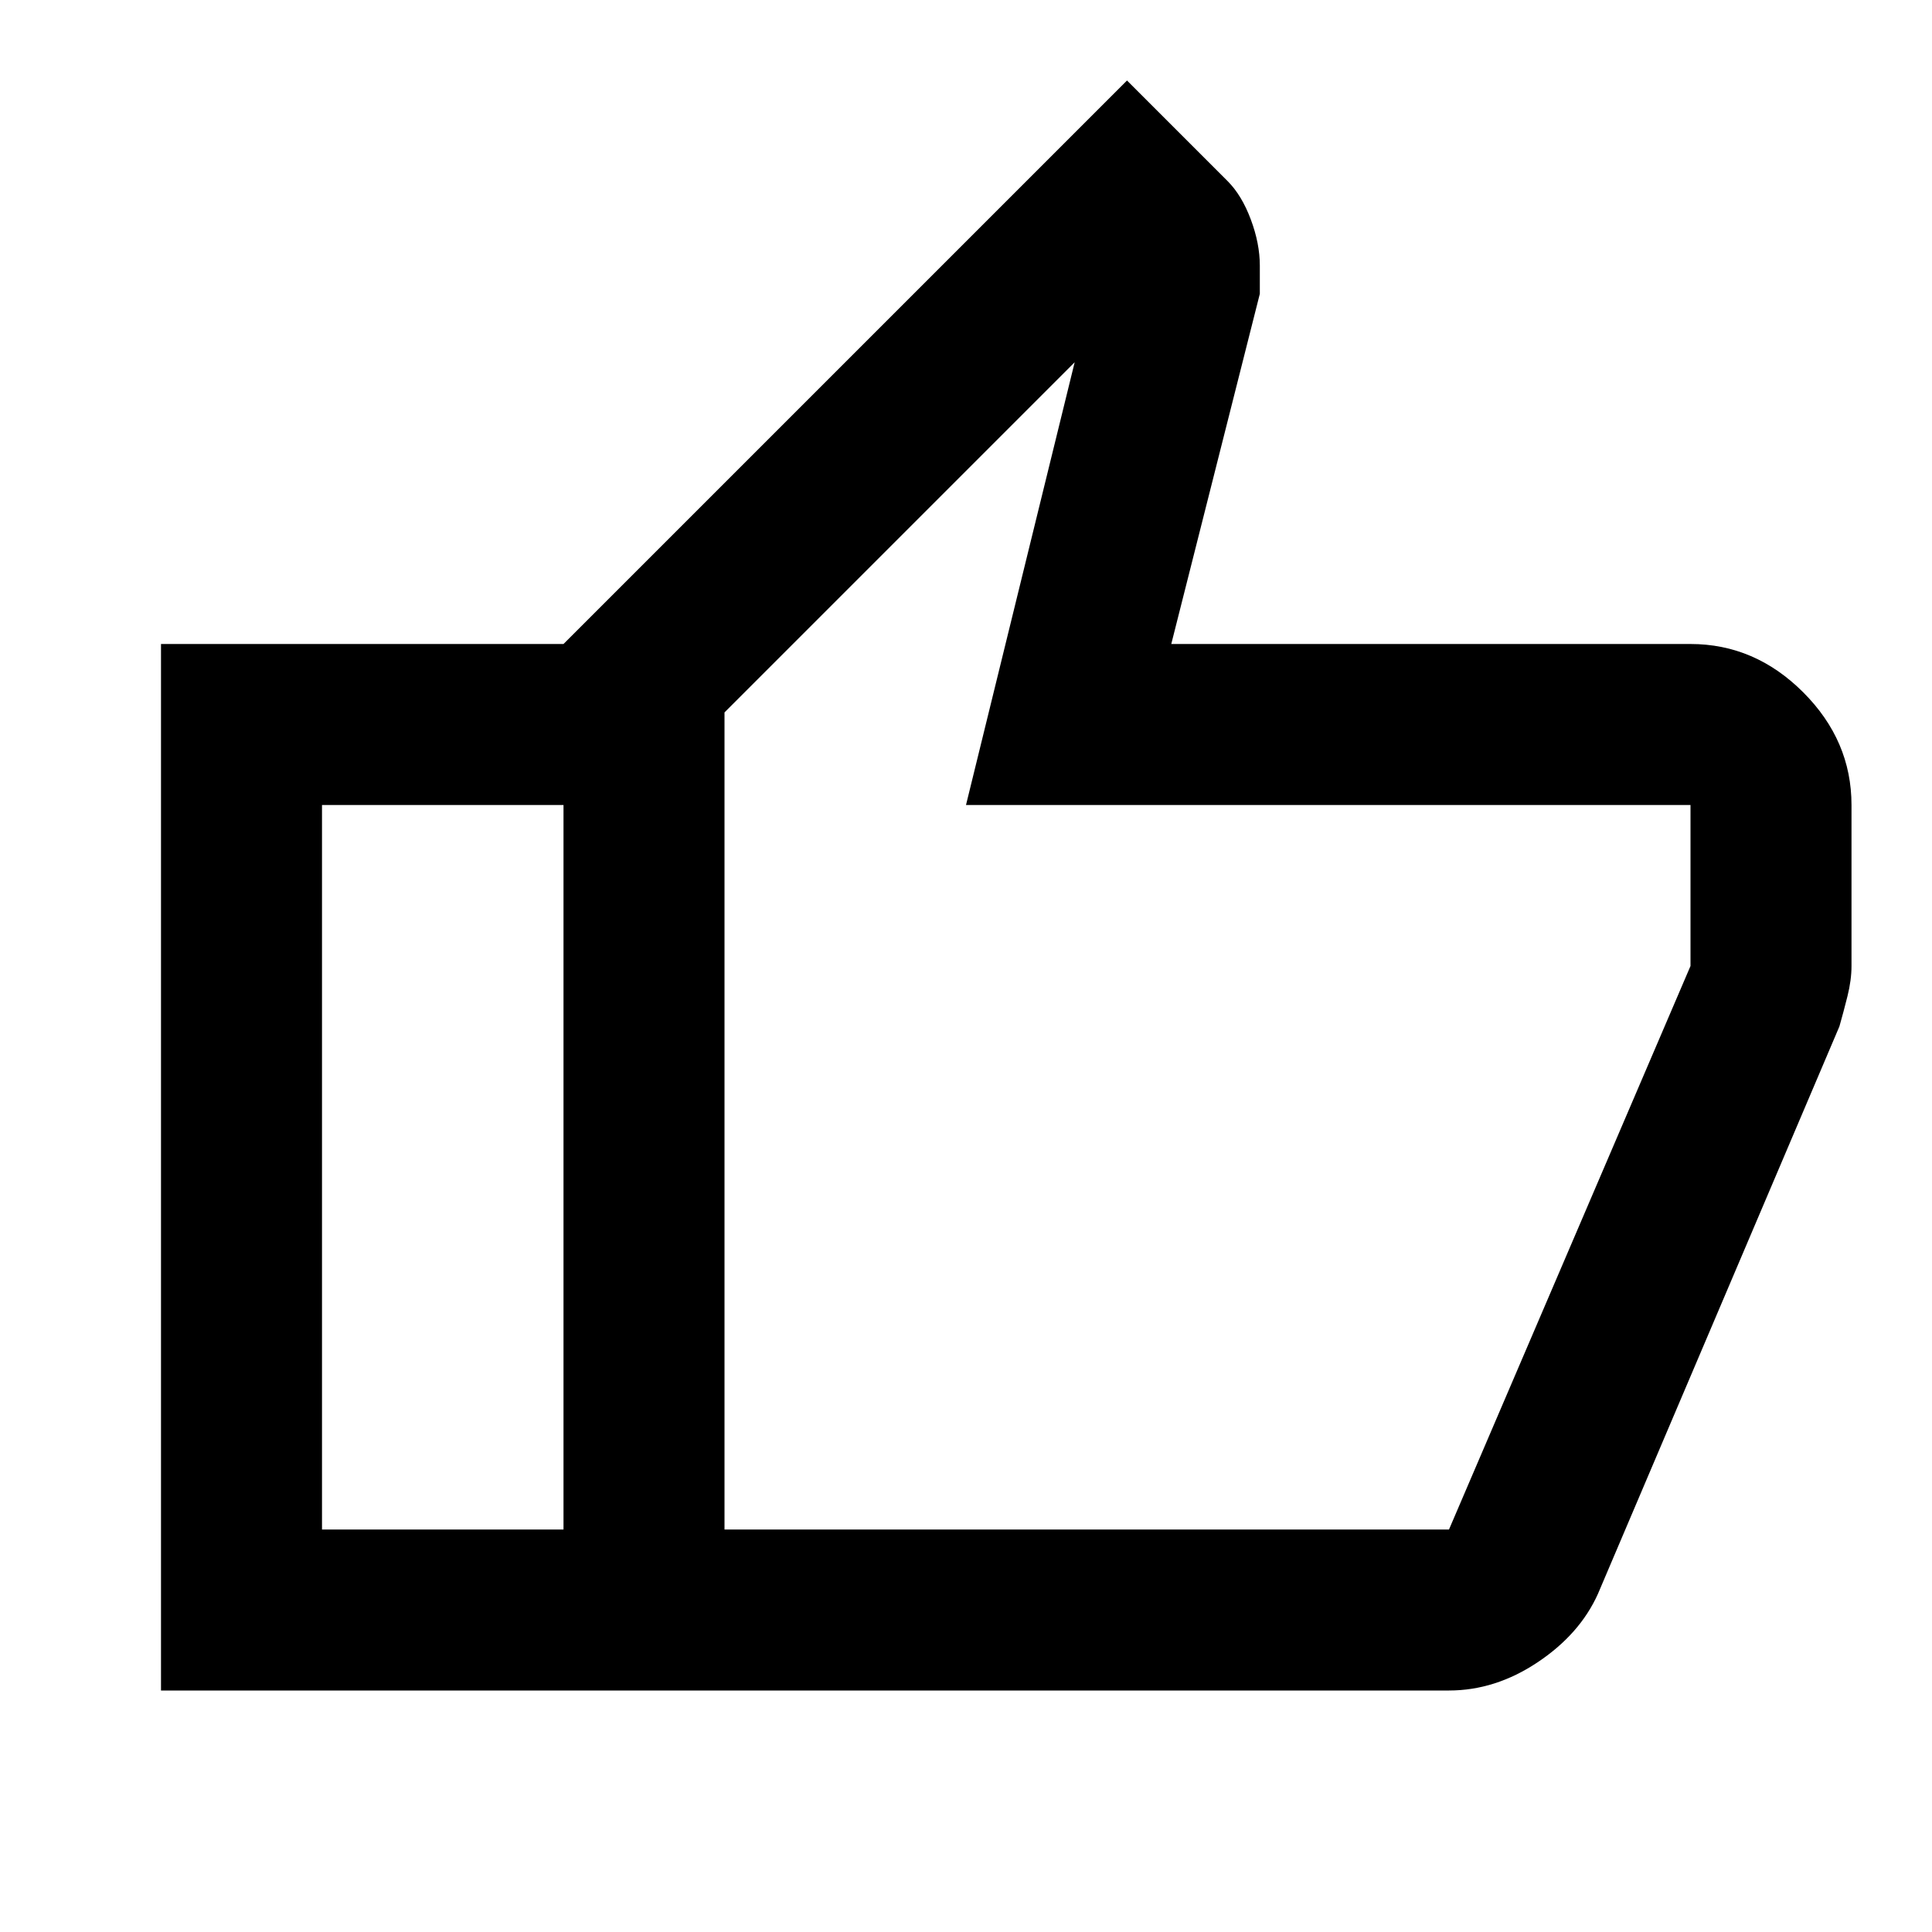
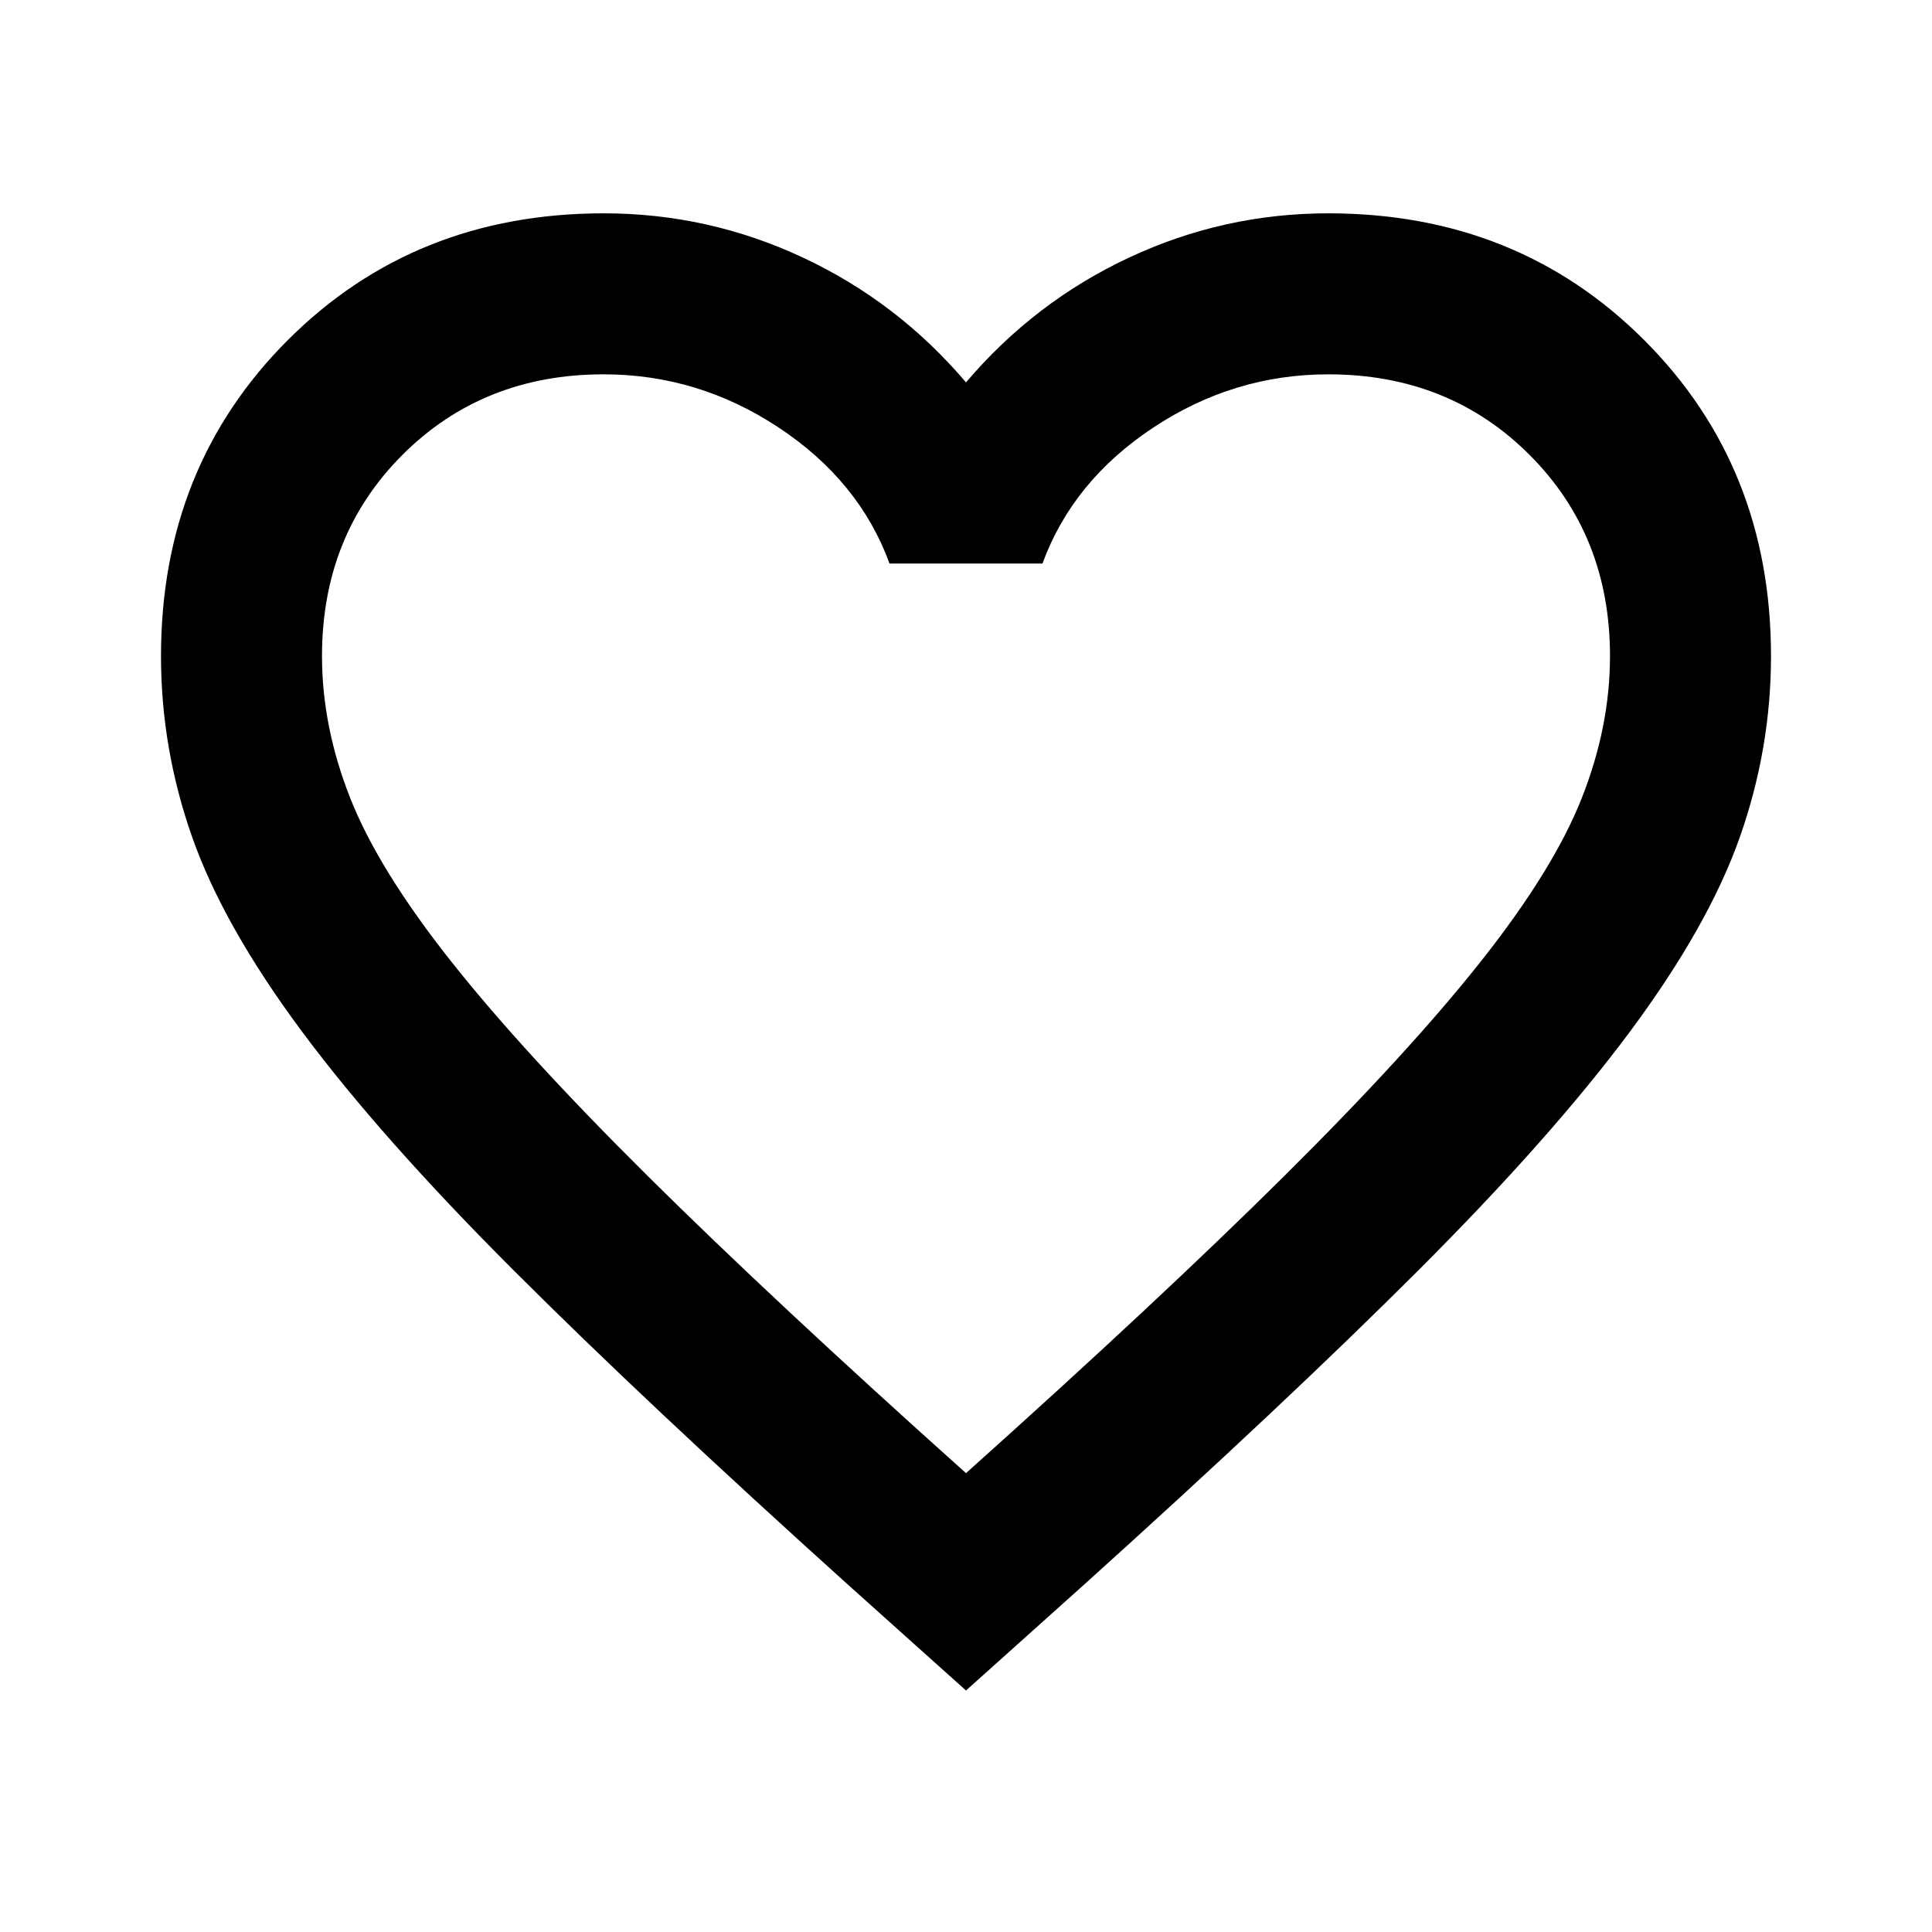
<svg xmlns="http://www.w3.org/2000/svg" height="24" viewBox="0 -960 960 960" width="24">
-   <path d="M720-120H280v-520l280-280 50 50q7 7 11.5 19t4.5 23v14l-44 174h258q32 0 56 24t24 56v80q0 7-2 15t-4 15L794-168q-9 20-30 34t-44 14Zm-360-80h360l120-280v-80H480l54-220-174 174v406Zm0-406v406-406Zm-80-34v80H160v360h120v80H80v-520h200Z" />
+   <path d="m480-120-58-52q-101-91-167-157T150-447.5Q111-500 95.5-544T80-634q0-94 63-157t157-63q52 0 99 22t81 62q34-40 81-62t99-22q94 0 157 63t63 157q0 46-15.5 90T810-447.5Q771-395 705-329T538-172l-58 52Zm0-108q96-86 158-147.5t98-107q36-45.5 50-81t14-70.5q0-60-40-100t-100-40q-47 0-87 26.5T518-680h-76q-15-41-55-67.5T300-774q-60 0-100 40t-40 100q0 35 14 70.5t50 81q36 45.5 98 107T480-228Zm0-273Z" />
</svg>
